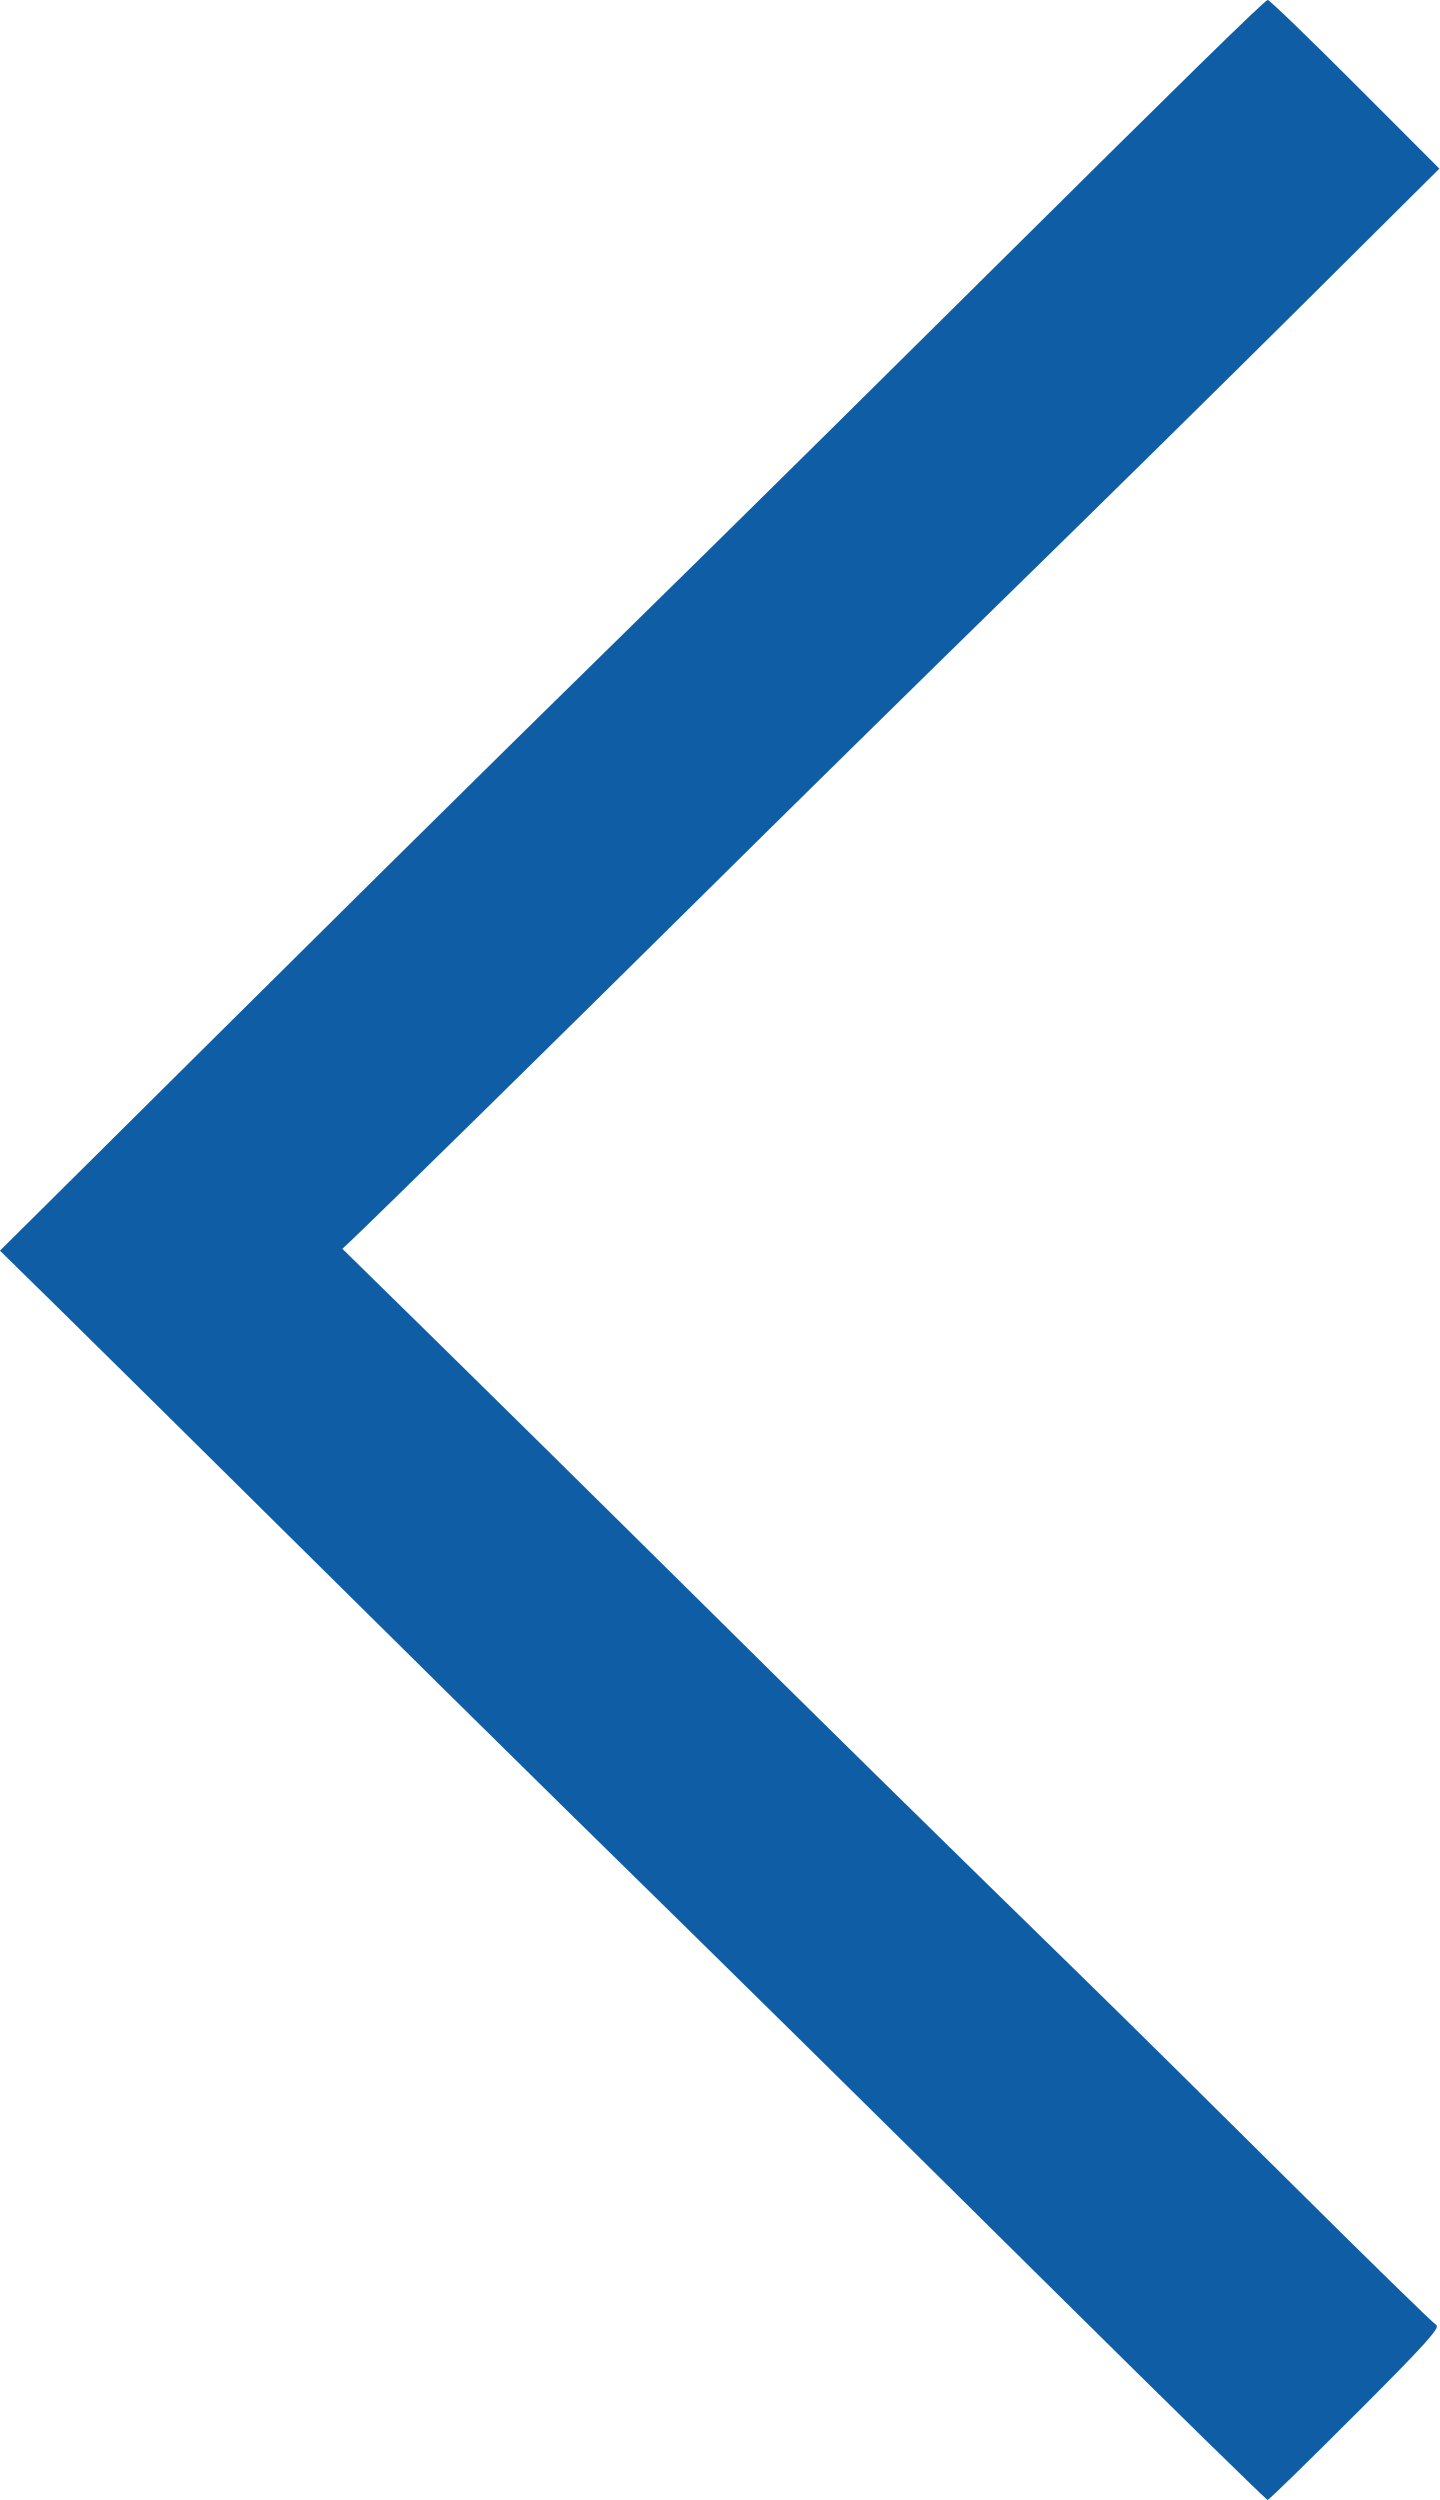
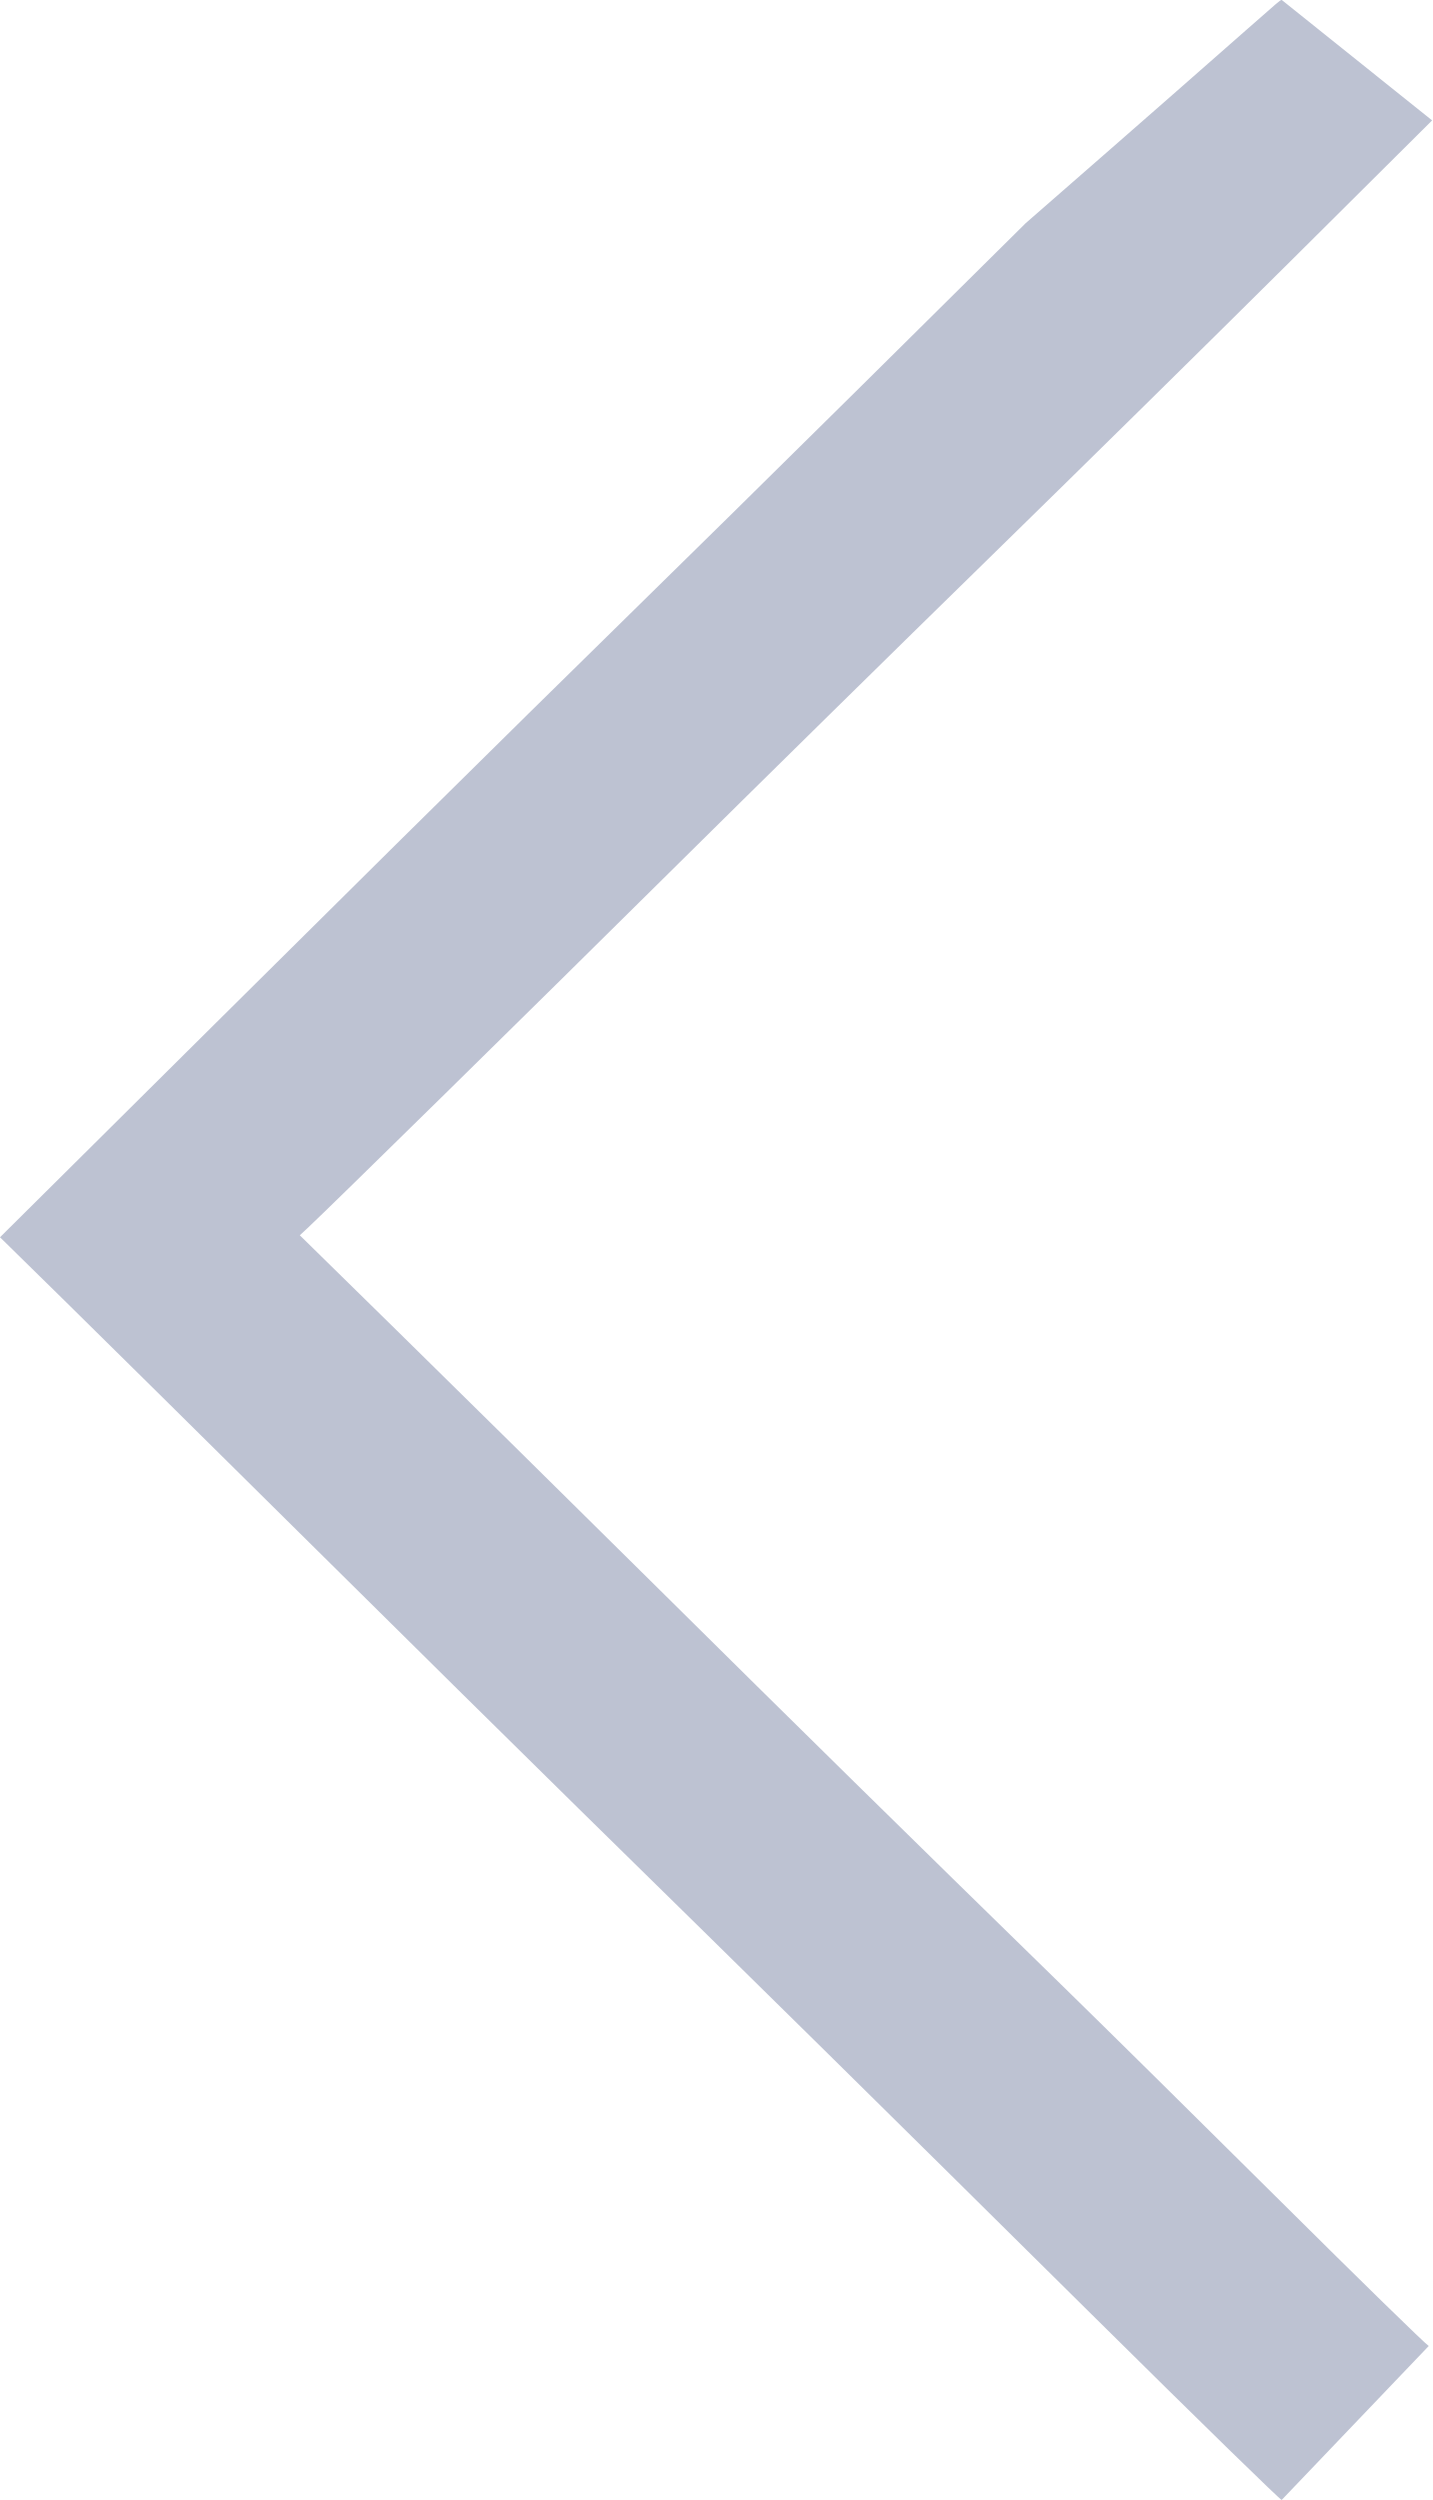
- <svg xmlns="http://www.w3.org/2000/svg" width="29.35mm" height="50.977mm" viewBox="0 0 29.35 50.977" version="1.1" id="svg8">
+ <svg xmlns="http://www.w3.org/2000/svg" width="28.292mm" height="49.389mm" viewBox="0 0 28.292 49.389" version="1.1" id="svg8">
  <defs id="defs2" />
-   <g id="layer1" transform="translate(-125.5239,-62.76766)">
-     <path style="fill:#00549f;fill-opacity:0.941;stroke-width:0.069" d="m 153.17,111.99 c 1.442,-1.443 1.731,-1.765 1.637,-1.817 -0.063,-0.035 -1.38,-1.321 -2.926,-2.858 -1.547,-1.537 -3.481,-3.447 -4.298,-4.245 -3.135,-3.061 -5.185,-5.076 -8.153,-8.016 -1.691,-1.674 -3.941,-3.895 -5,-4.934 l -1.925,-1.889 0.163,-0.152 c 0.44,-0.411 4.374,-4.276 7.142,-7.018 1.71,-1.694 4.54,-4.477 6.288,-6.185 1.748,-1.708 4.438,-4.357 5.977,-5.887 l 2.799,-2.783 -1.727,-1.729 c -0.95,-0.951 -1.748,-1.721 -1.774,-1.711 -0.086,0.032 -1.722,1.634 -5.587,5.47 -2.11,2.094 -4.738,4.693 -5.84,5.776 -1.102,1.083 -2.89,2.839 -3.973,3.903 -1.082,1.063 -3.877,3.828 -6.209,6.144 l -4.241,4.211 1.27,1.247 c 0.698,0.686 2.871,2.834 4.829,4.774 1.958,1.94 4.352,4.304 5.321,5.255 3.726,3.655 5.916,5.814 10.076,9.934 2.369,2.346 4.328,4.265 4.353,4.264 0.026,-7.8e-4 0.835,-0.791 1.798,-1.755 z" id="path4505" />
+   <g id="layer1" transform="translate(-125.5239,-63.82608)">
+     <path style="fill:#b9becf;fill-opacity:0.941;stroke-width:0.069" d="m 153.749,110.172 c -0.063,-0.035 -1.38,-1.321 -2.926,-2.858 -1.547,-1.537 -3.481,-3.447 -4.298,-4.245 -3.135,-3.061 -5.185,-5.076 -8.153,-8.016 -1.691,-1.674 -3.941,-3.895 -5,-4.934 l -1.925,-1.889 0.163,-0.152 c 0.44,-0.411 4.374,-4.276 7.142,-7.018 1.71,-1.694 4.54,-4.477 6.288,-6.185 1.748,-1.708 4.438,-4.357 5.977,-5.887 l 2.799,-2.783 c -2.972,-2.381 0,0 -2.972,-2.381 -0.086,0.032 0,0 -5.057,4.411 -2.11,2.094 -4.738,4.693 -5.84,5.776 -1.102,1.083 -2.89,2.839 -3.973,3.903 -1.082,1.063 -3.877,3.828 -6.209,6.144 l -4.241,4.211 1.27,1.247 c 0.698,0.686 2.871,2.834 4.829,4.774 1.958,1.94 4.352,4.304 5.321,5.255 3.726,3.655 5.916,5.814 10.076,9.934 2.369,2.346 3.798,3.736 3.824,3.735 2.907,-3.043 0,0 2.907,-3.043 z" id="path4505" />
  </g>
</svg>
